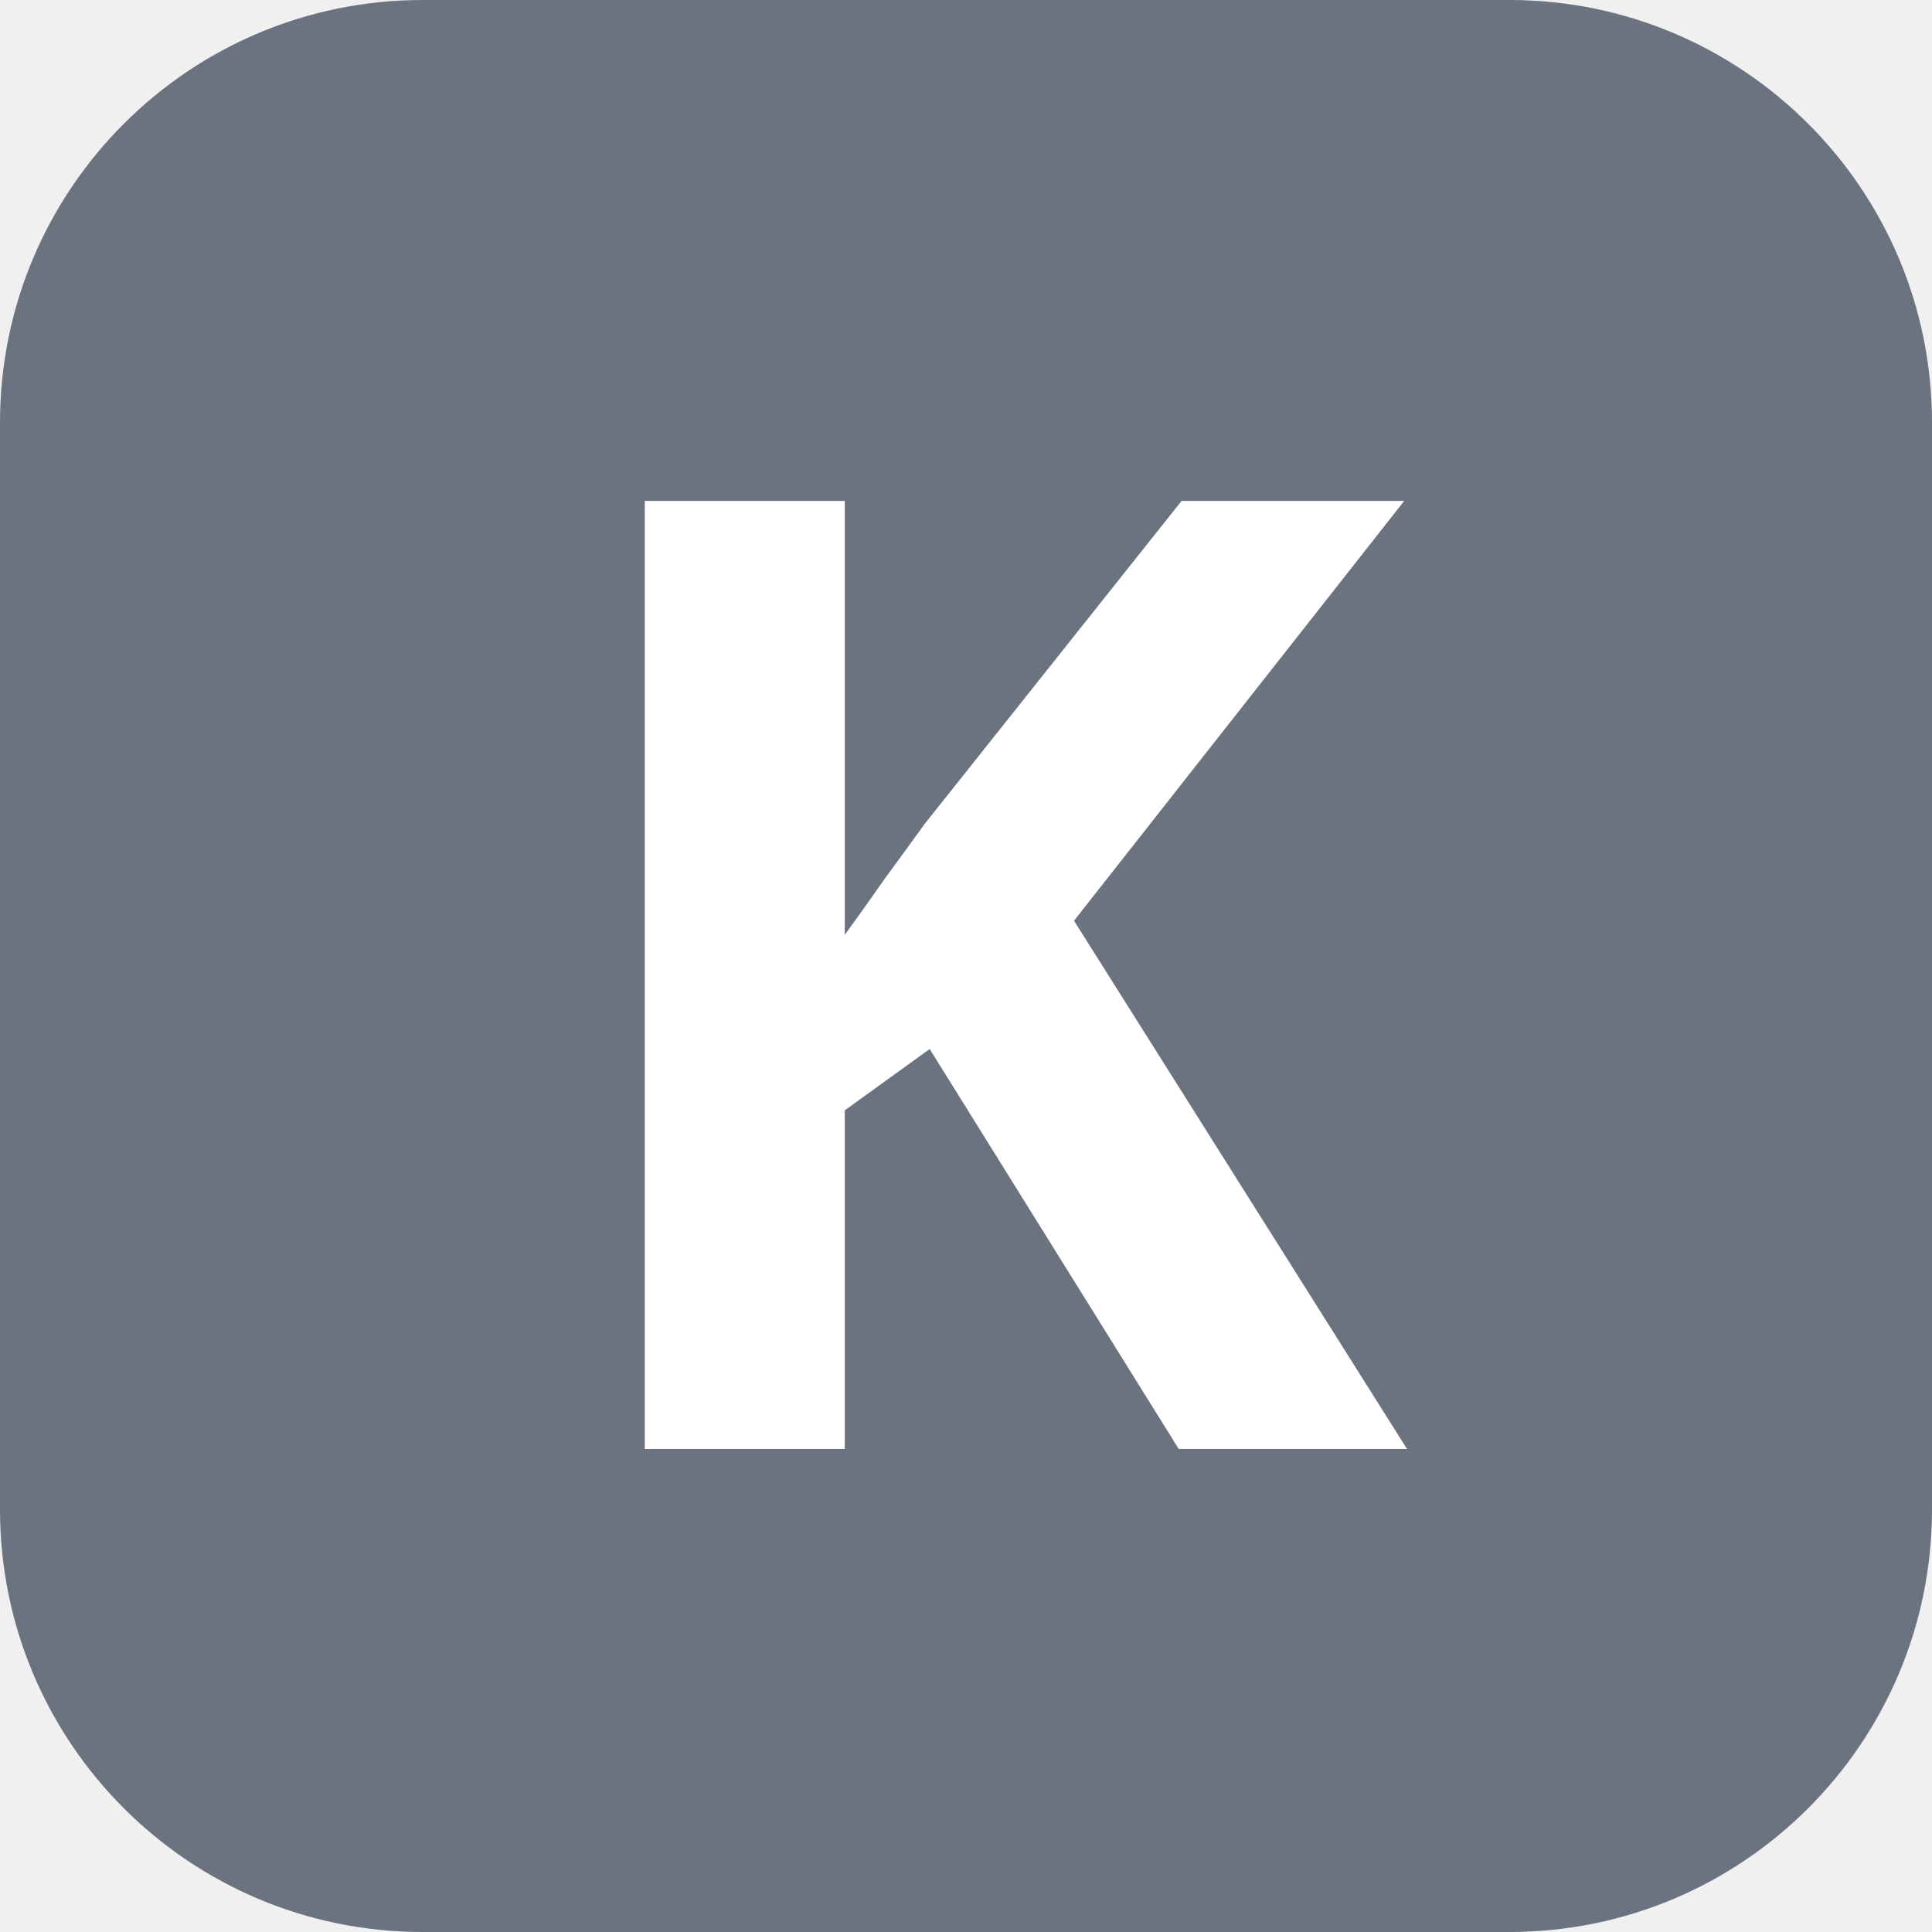
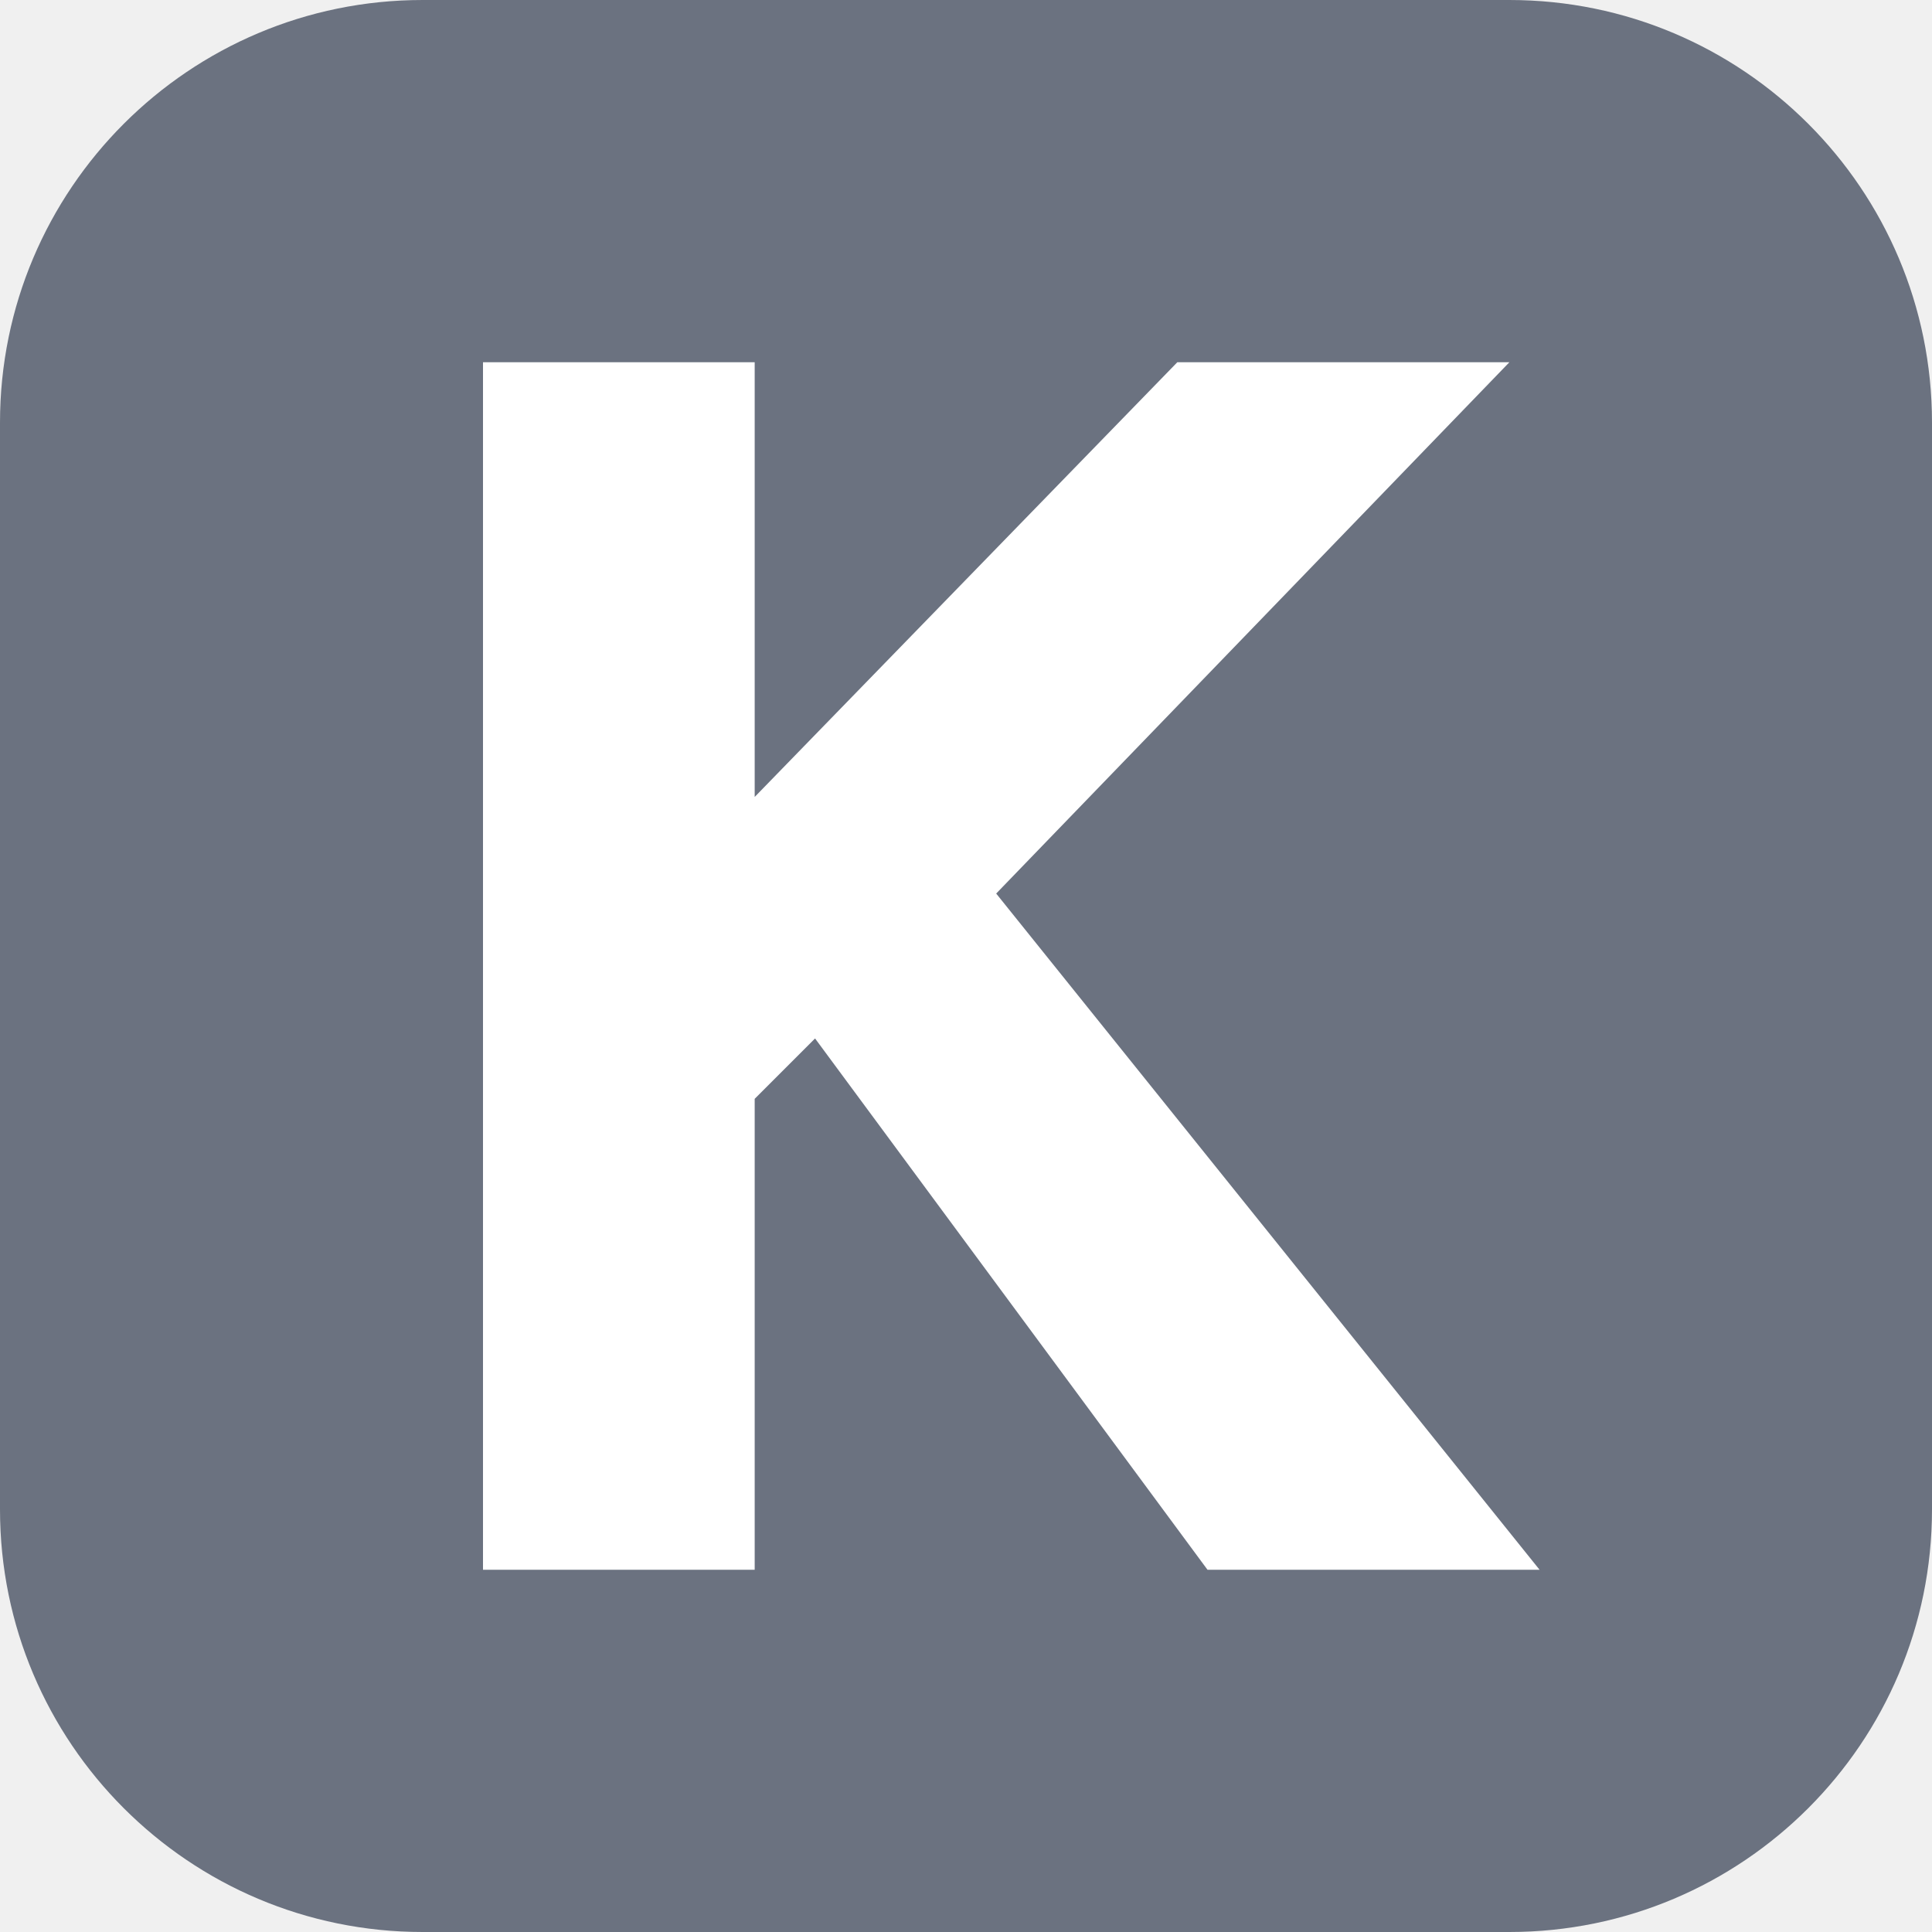
<svg xmlns="http://www.w3.org/2000/svg" viewBox="0 0 32 32">
  <rect width="32" height="32" rx="7" fill="#6B7280" />
-   <text x="16" y="24" font-family="'Arial Black', 'Arial Bold', Impact, sans-serif" font-weight="900" font-size="22" fill="white" text-anchor="middle" letter-spacing="-1">K</text>
+   <path d="     M 8 6 L 12.5 6 L 12.5 13.2 L 19.5 6 L 25 6 L 16.5 14.8     L 25.5 26 L 20 26 L 13.5 17.2 L 12.5 18.2 L 12.5 26 L 8 26 Z   " fill="white" />
</svg>
